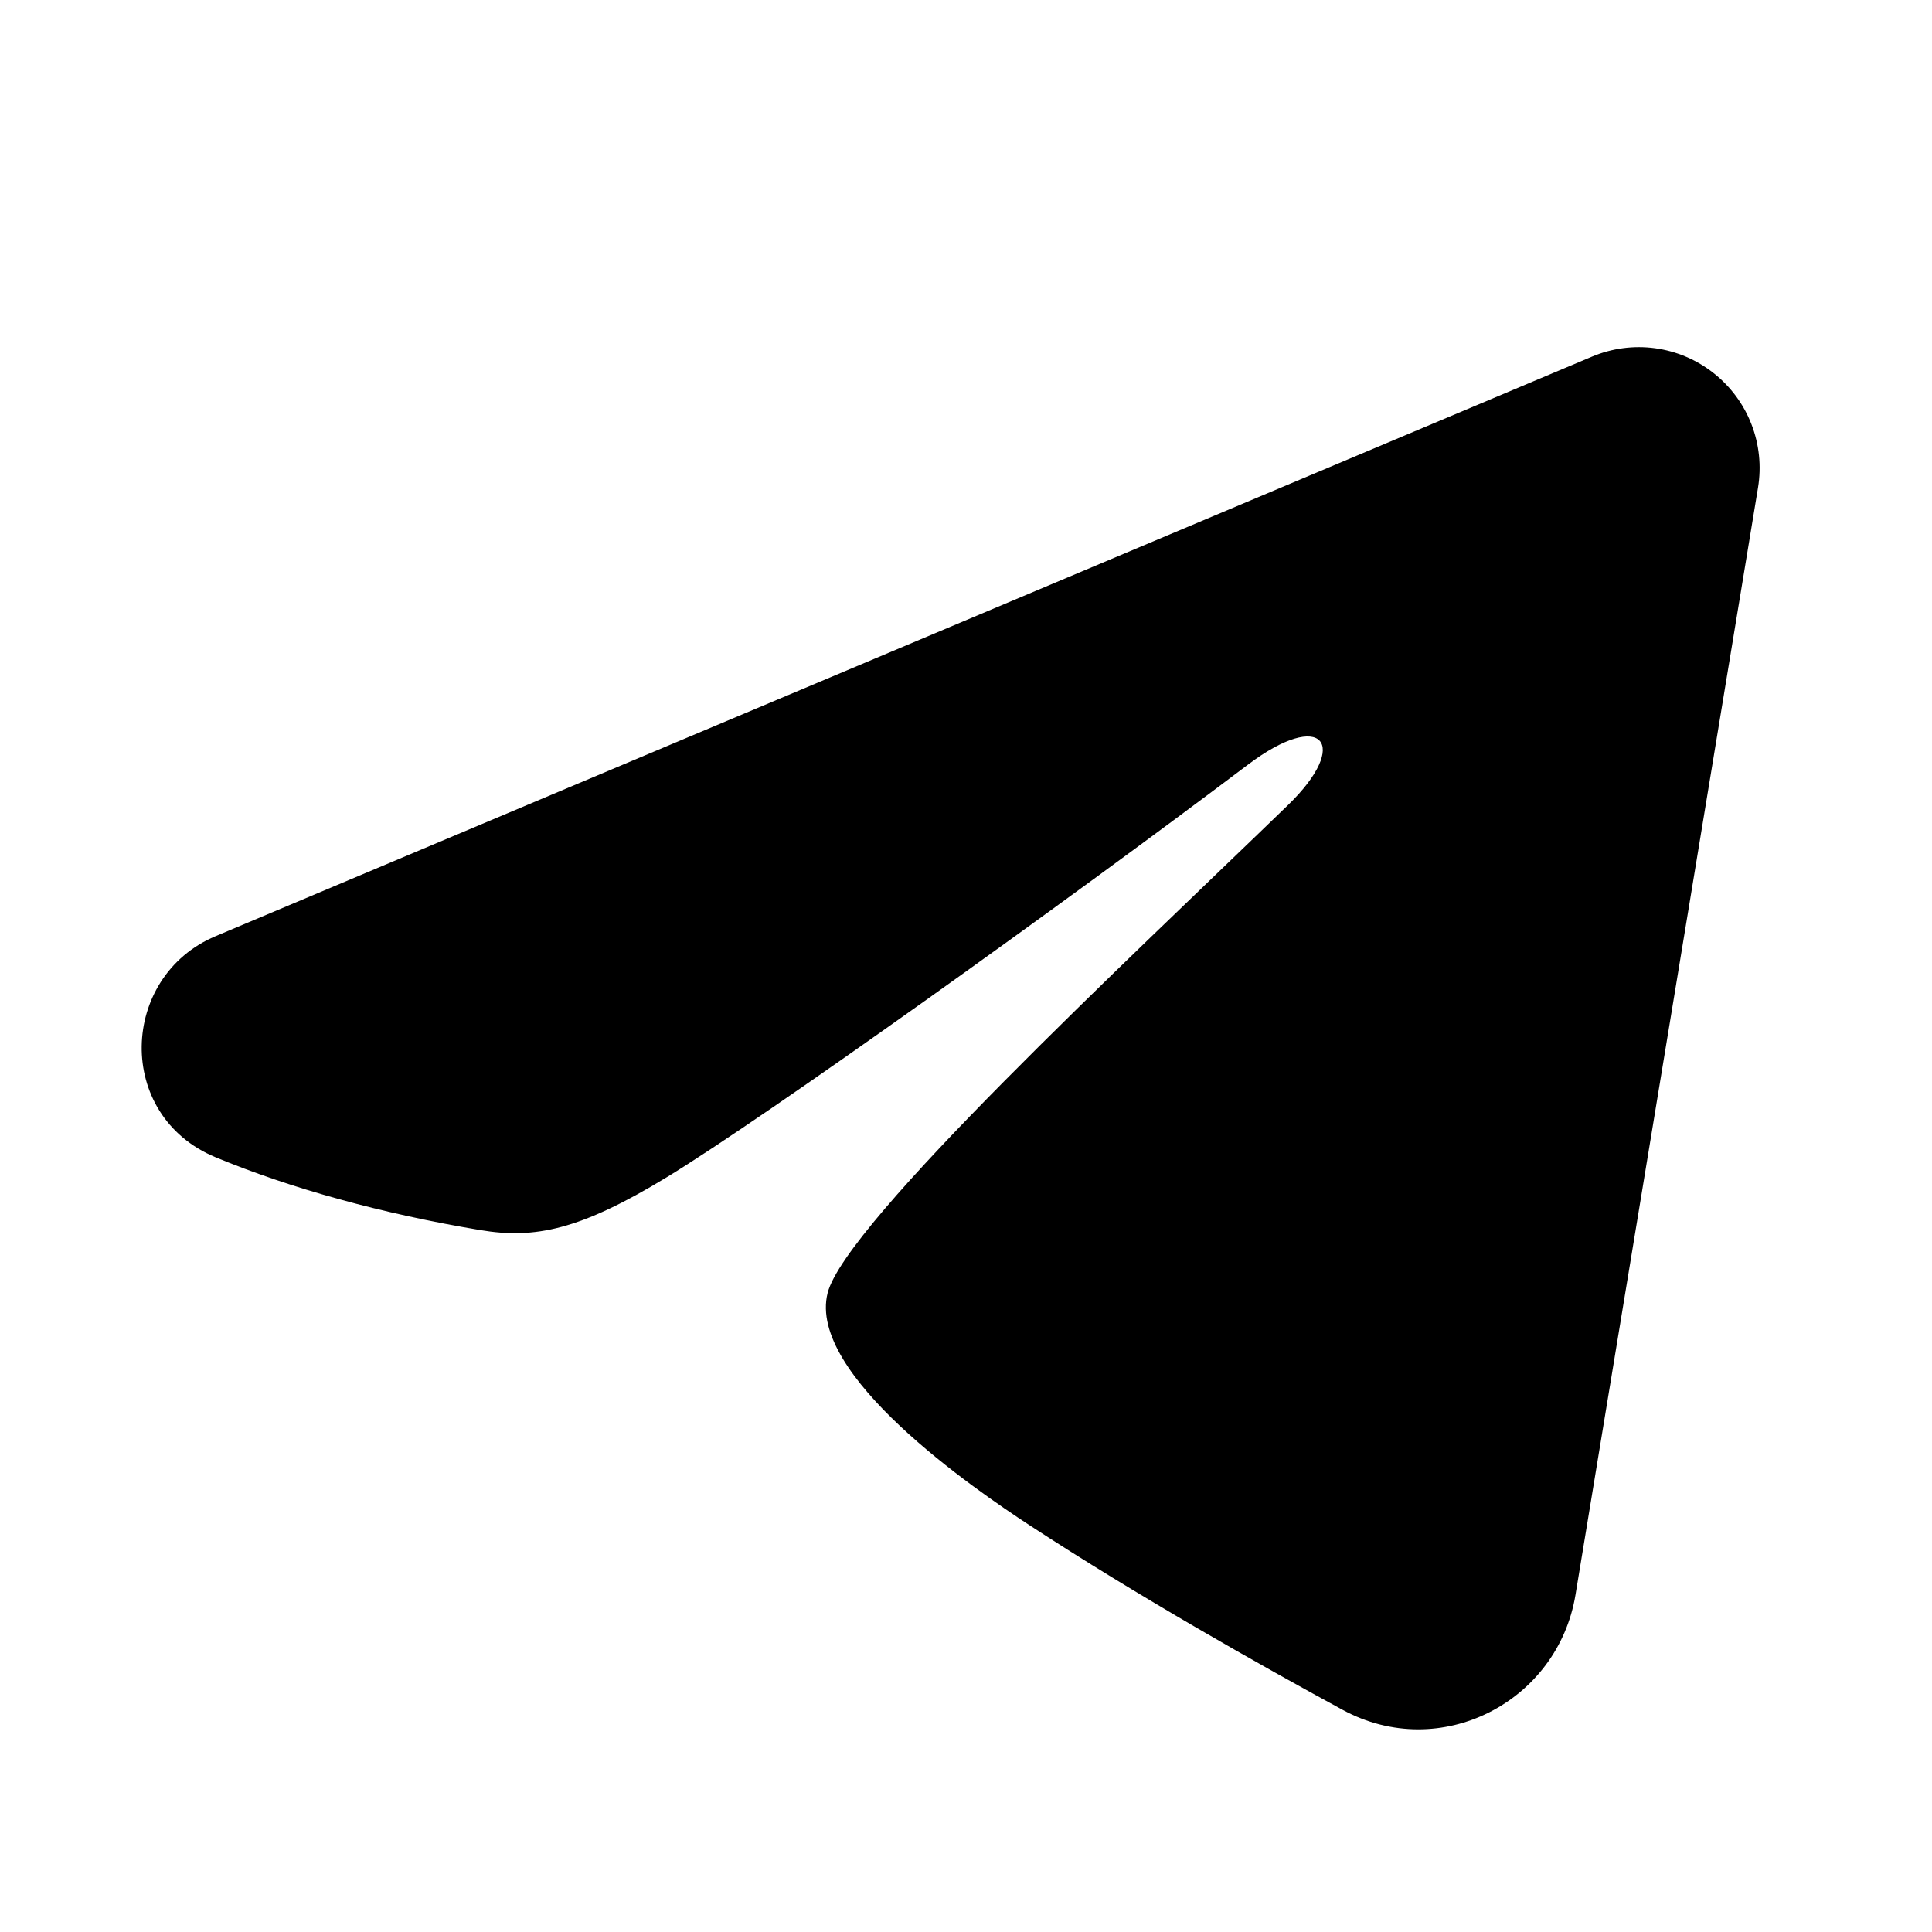
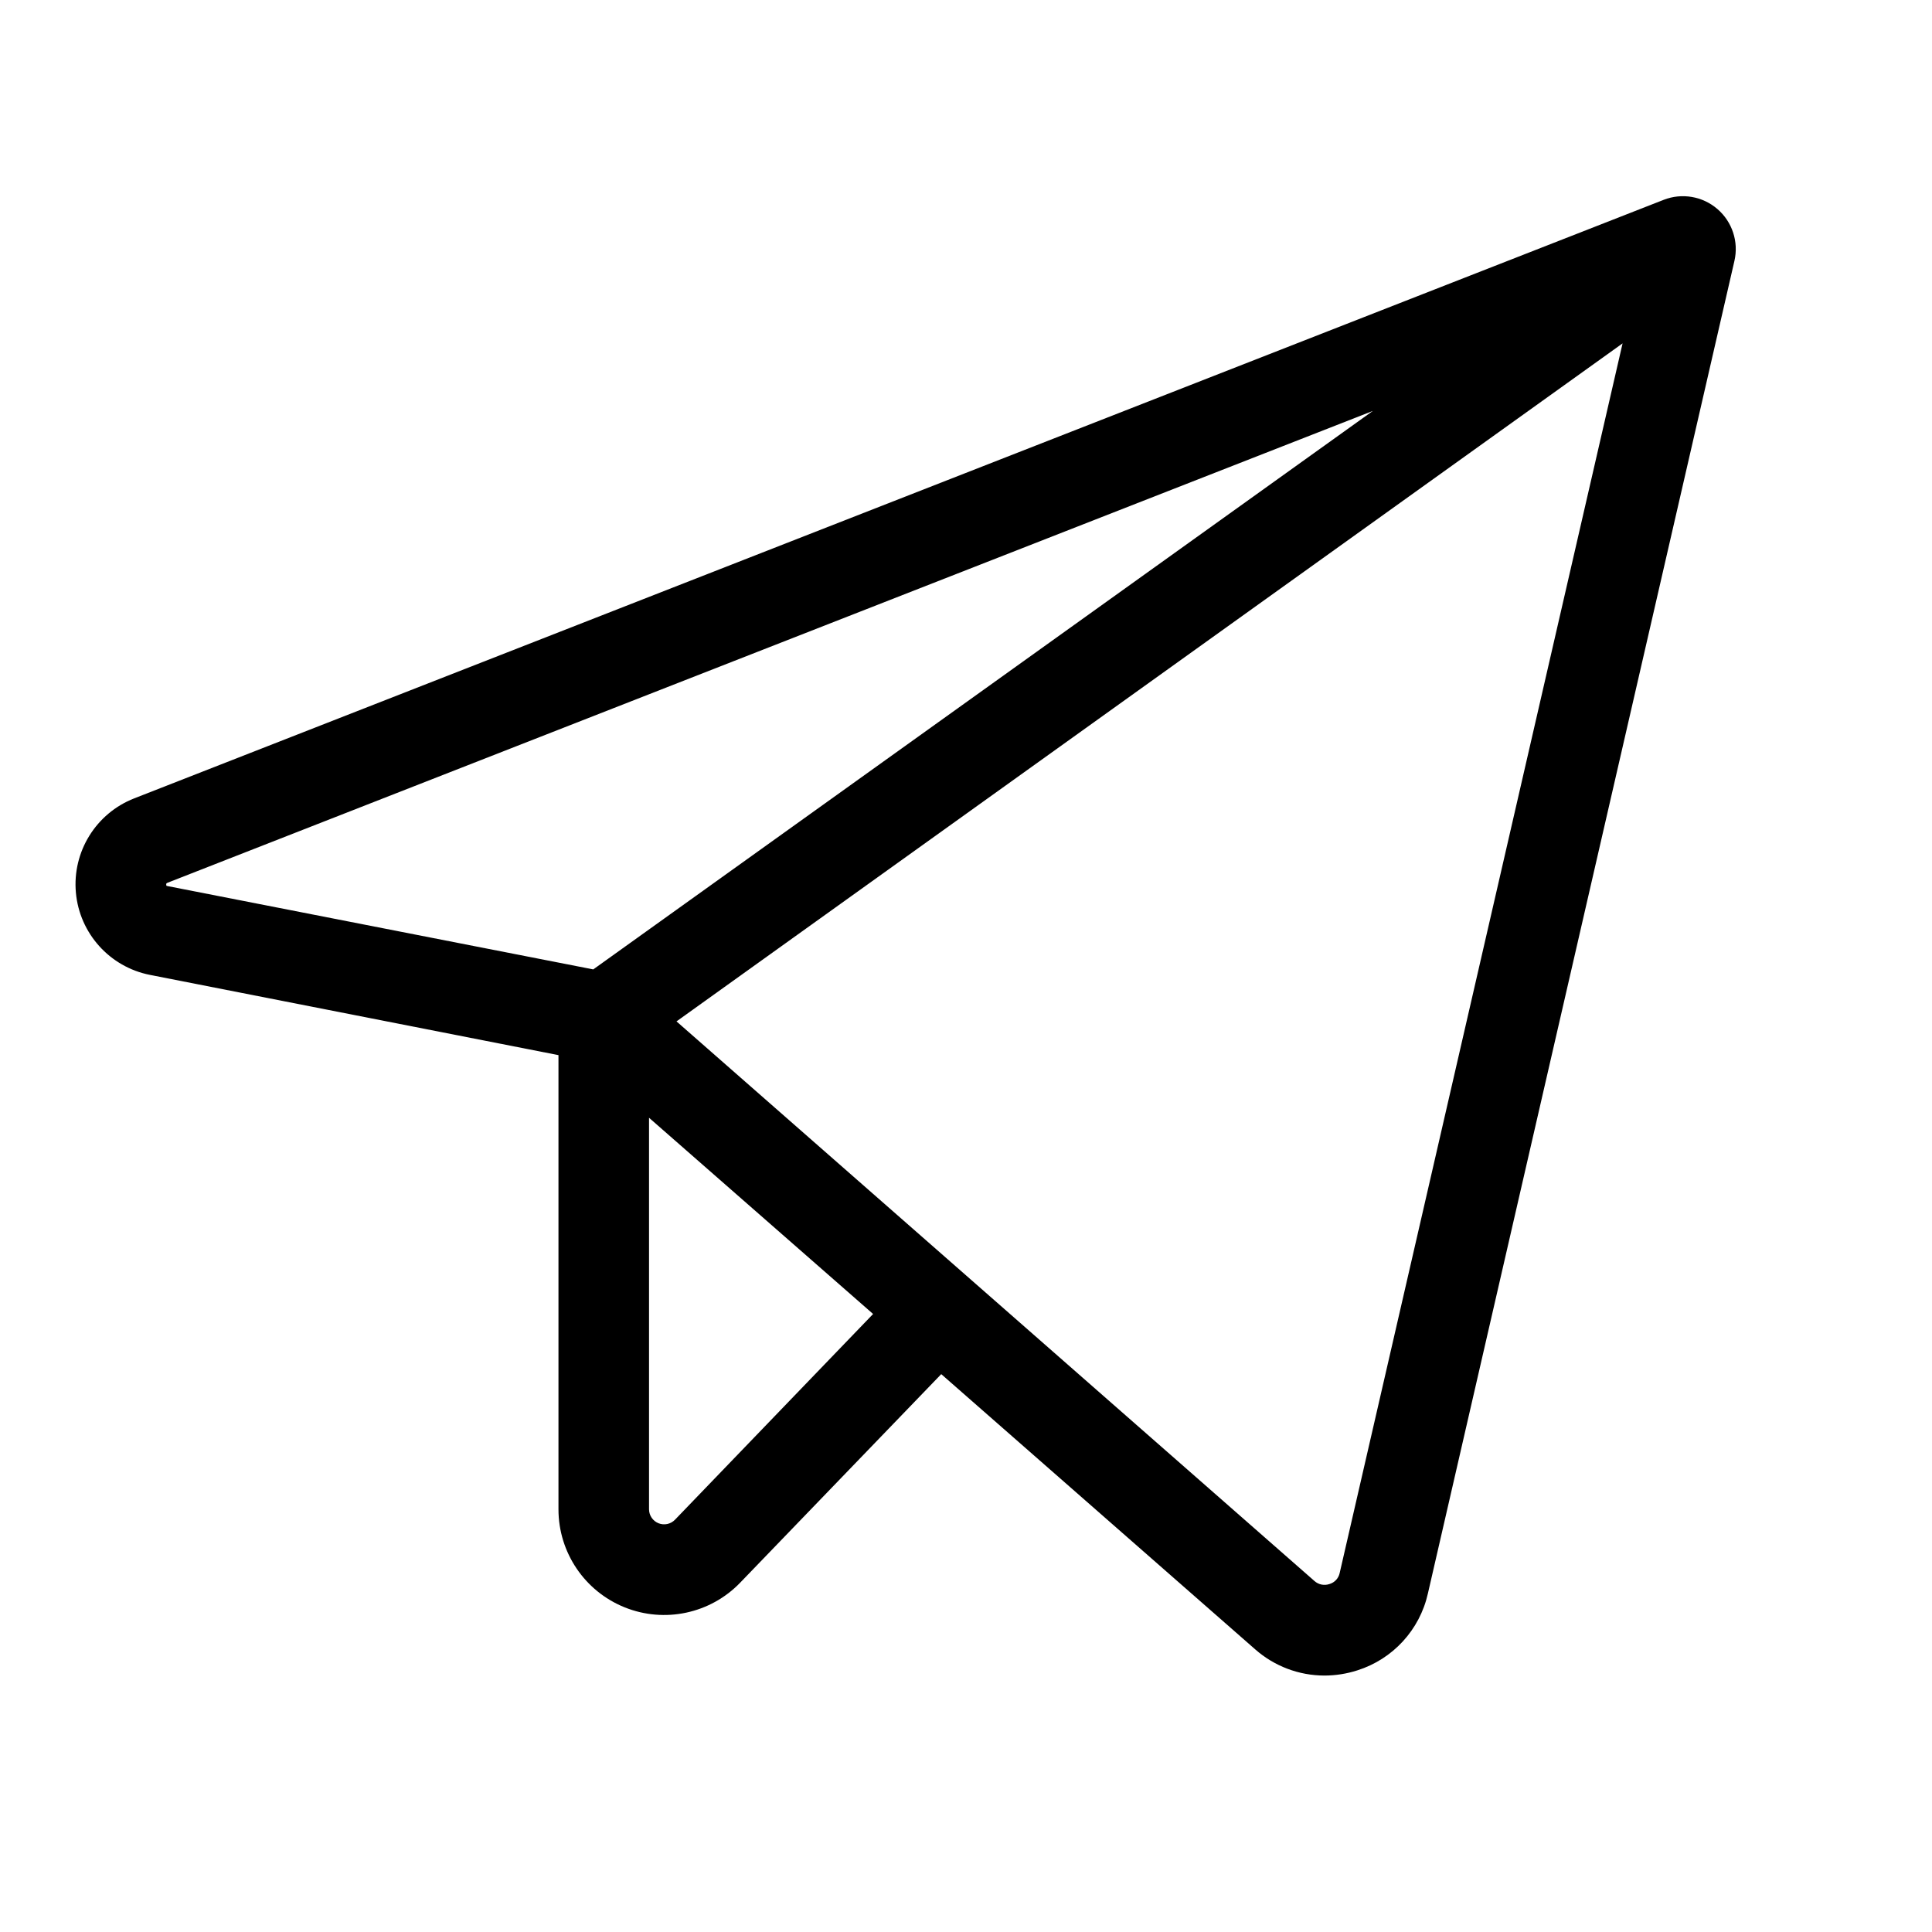
- <svg xmlns="http://www.w3.org/2000/svg" width="24" height="24" viewBox="0 0 24 24" fill="none">
-   <path fill-rule="evenodd" clip-rule="evenodd" d="M19.777 4.43C20.024 4.326 20.294 4.29 20.56 4.326C20.826 4.362 21.077 4.469 21.287 4.635C21.498 4.801 21.66 5.02 21.757 5.27C21.854 5.52 21.882 5.791 21.839 6.056L19.571 19.813C19.351 21.14 17.895 21.901 16.678 21.24C15.66 20.687 14.148 19.835 12.788 18.946C12.108 18.501 10.025 17.076 10.281 16.062C10.501 15.195 14.001 11.937 16.001 10C16.786 9.239 16.428 8.8 15.501 9.5C13.199 11.238 9.503 13.881 8.281 14.625C7.203 15.281 6.641 15.393 5.969 15.281C4.743 15.077 3.606 14.761 2.678 14.376C1.424 13.856 1.485 12.132 2.677 11.63L19.777 4.43Z" fill="currentColor" />
+ <svg xmlns="http://www.w3.org/2000/svg" viewBox="0 0 256 256" fill="currentColor">
+   <path d="M227.57,27.7a7,7,0,0,0-7.13-1.22L17.78,105.79a12.23,12.23,0,0,0,2.1,23.39L74,139.81V200a14,14,0,0,0,24.08,9.71l26.64-27.63,41.58,36.45a13.9,13.9,0,0,0,9.2,3.49,14.33,14.33,0,0,0,4.36-.69,13.86,13.86,0,0,0,9.34-10.17L229.82,34.57A7,7,0,0,0,227.57,27.7ZM22.05,117.37h0a.46.46,0,0,1,0-.32.51.51,0,0,1,.15-.08L181.91,54.45l-103.3,74L22.2,117.41Zm67.39,84A2,2,0,0,1,86,200V148.11l29.69,26Zm88.07,7.08a1.93,1.93,0,0,1-1.34,1.44,2,2,0,0,1-2-.4L89.64,135.34,215,45.5Z" />
</svg>
